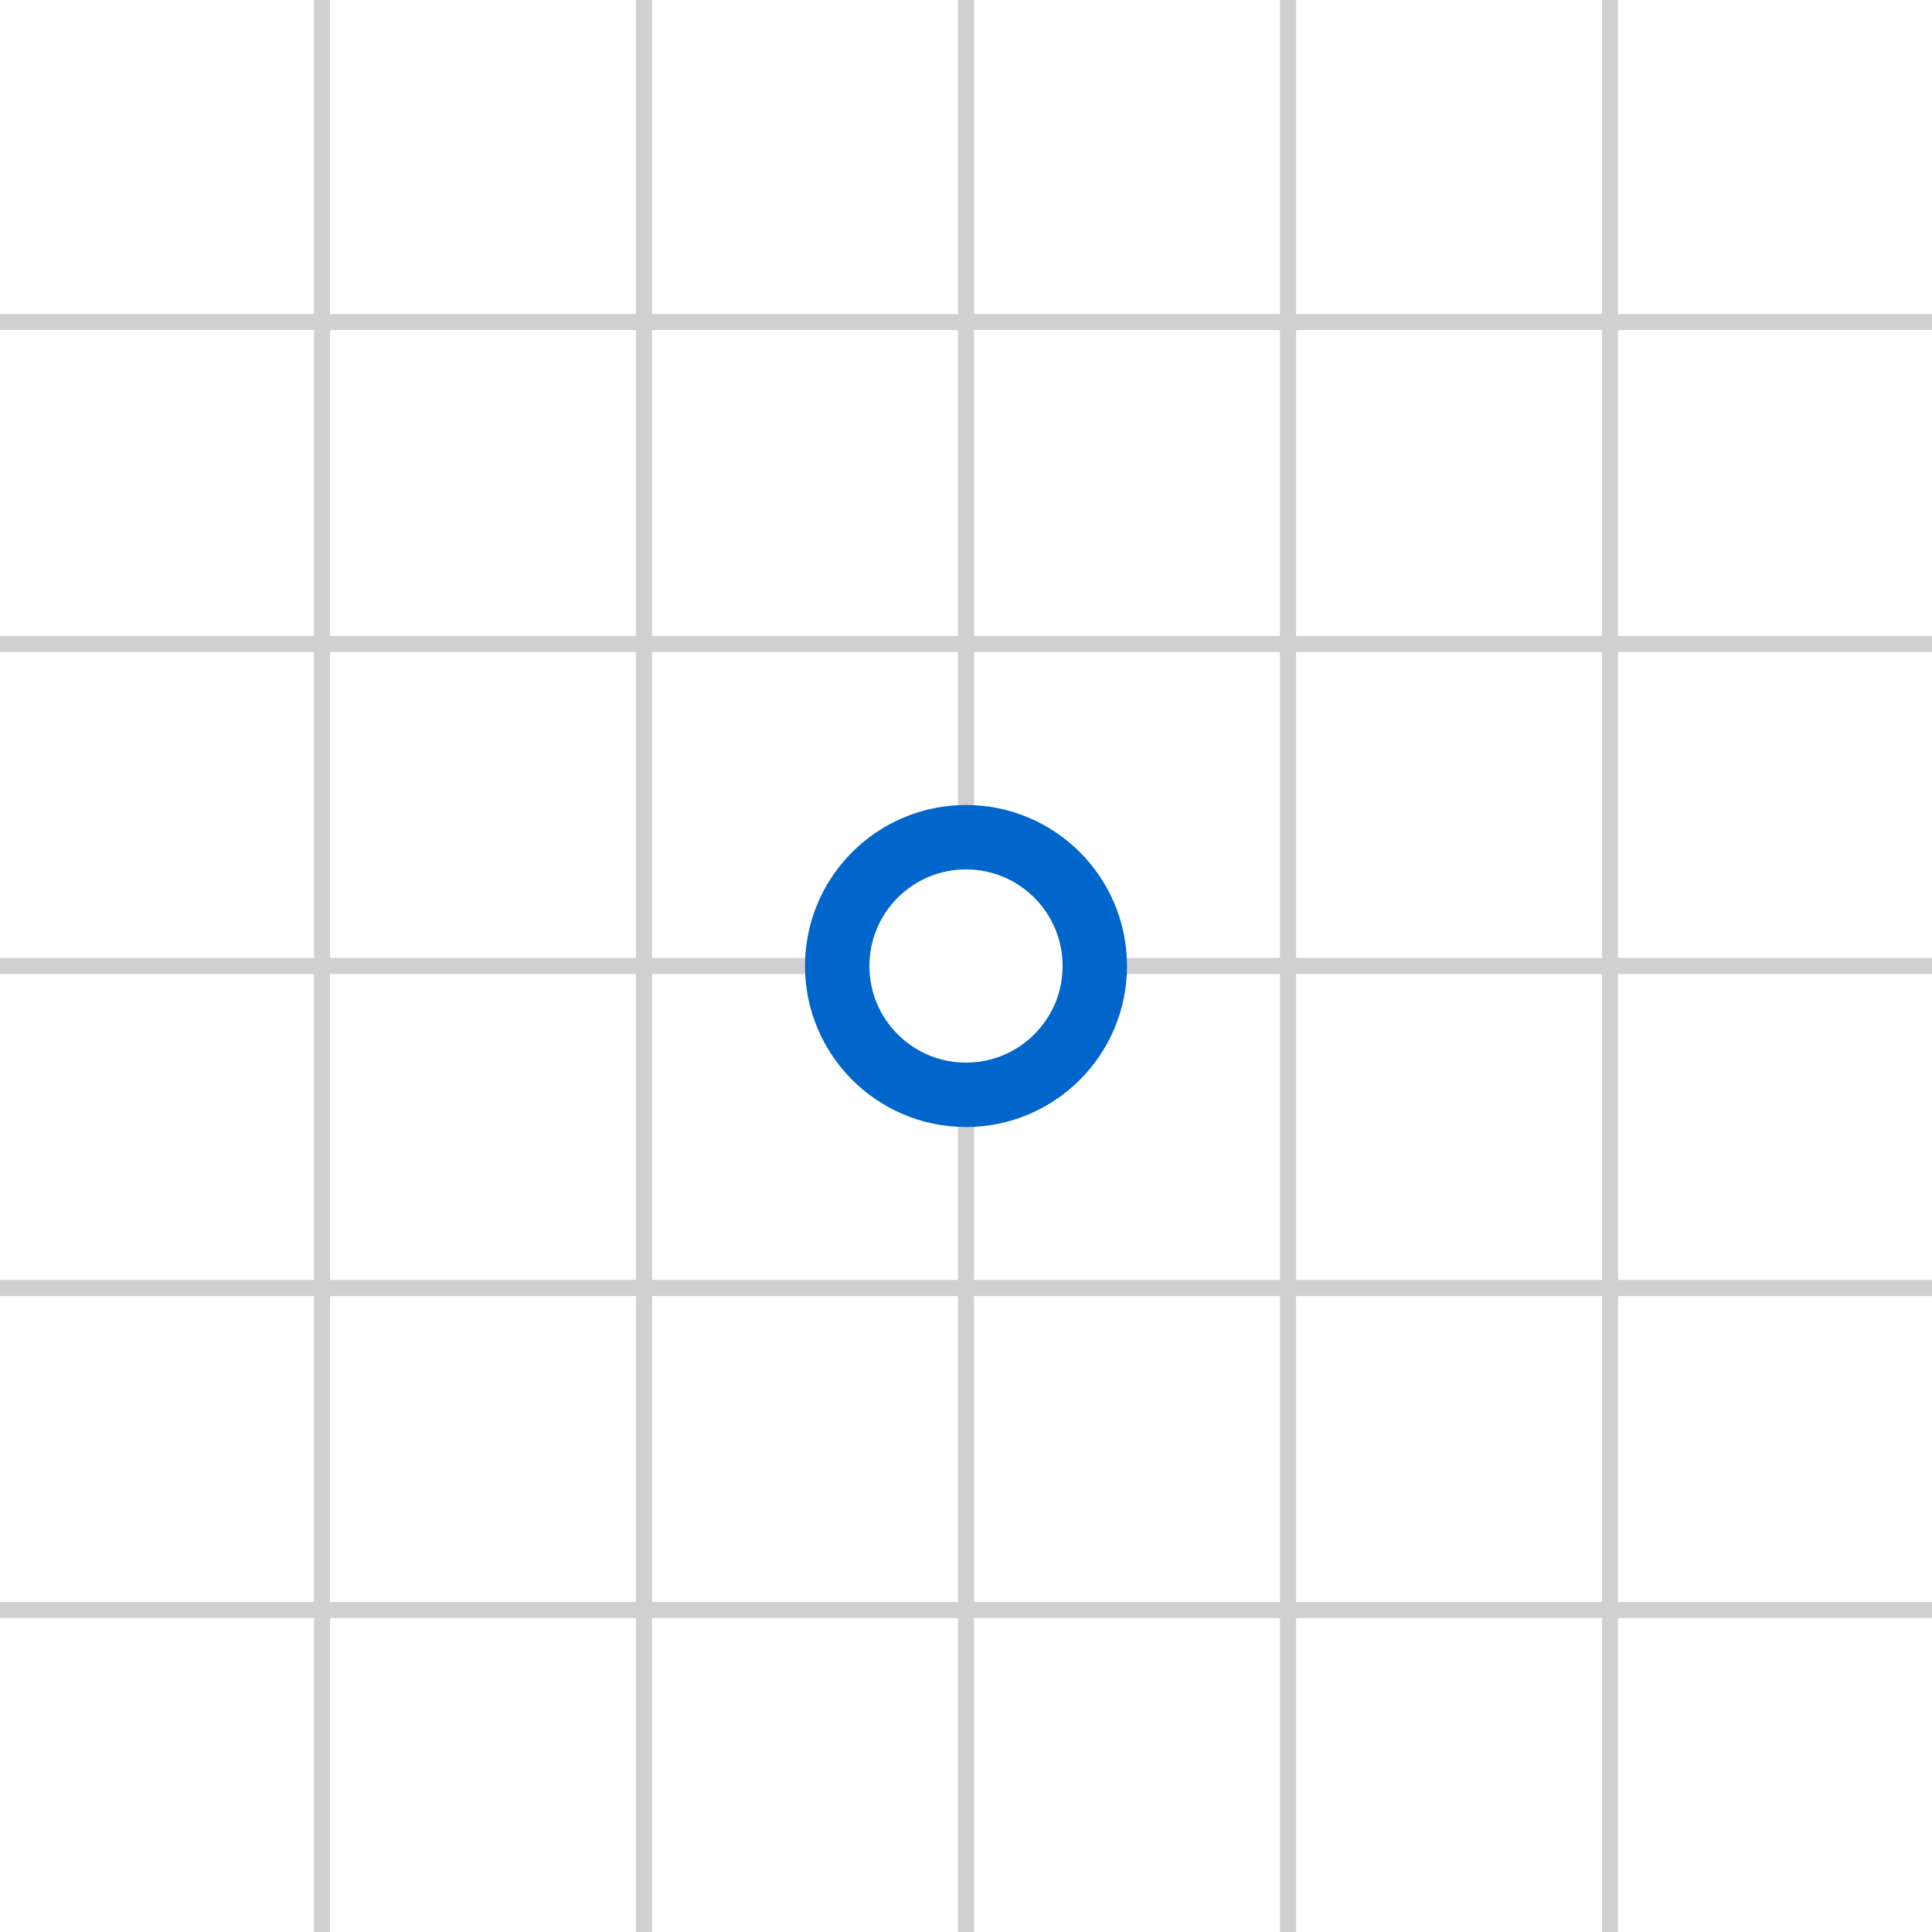
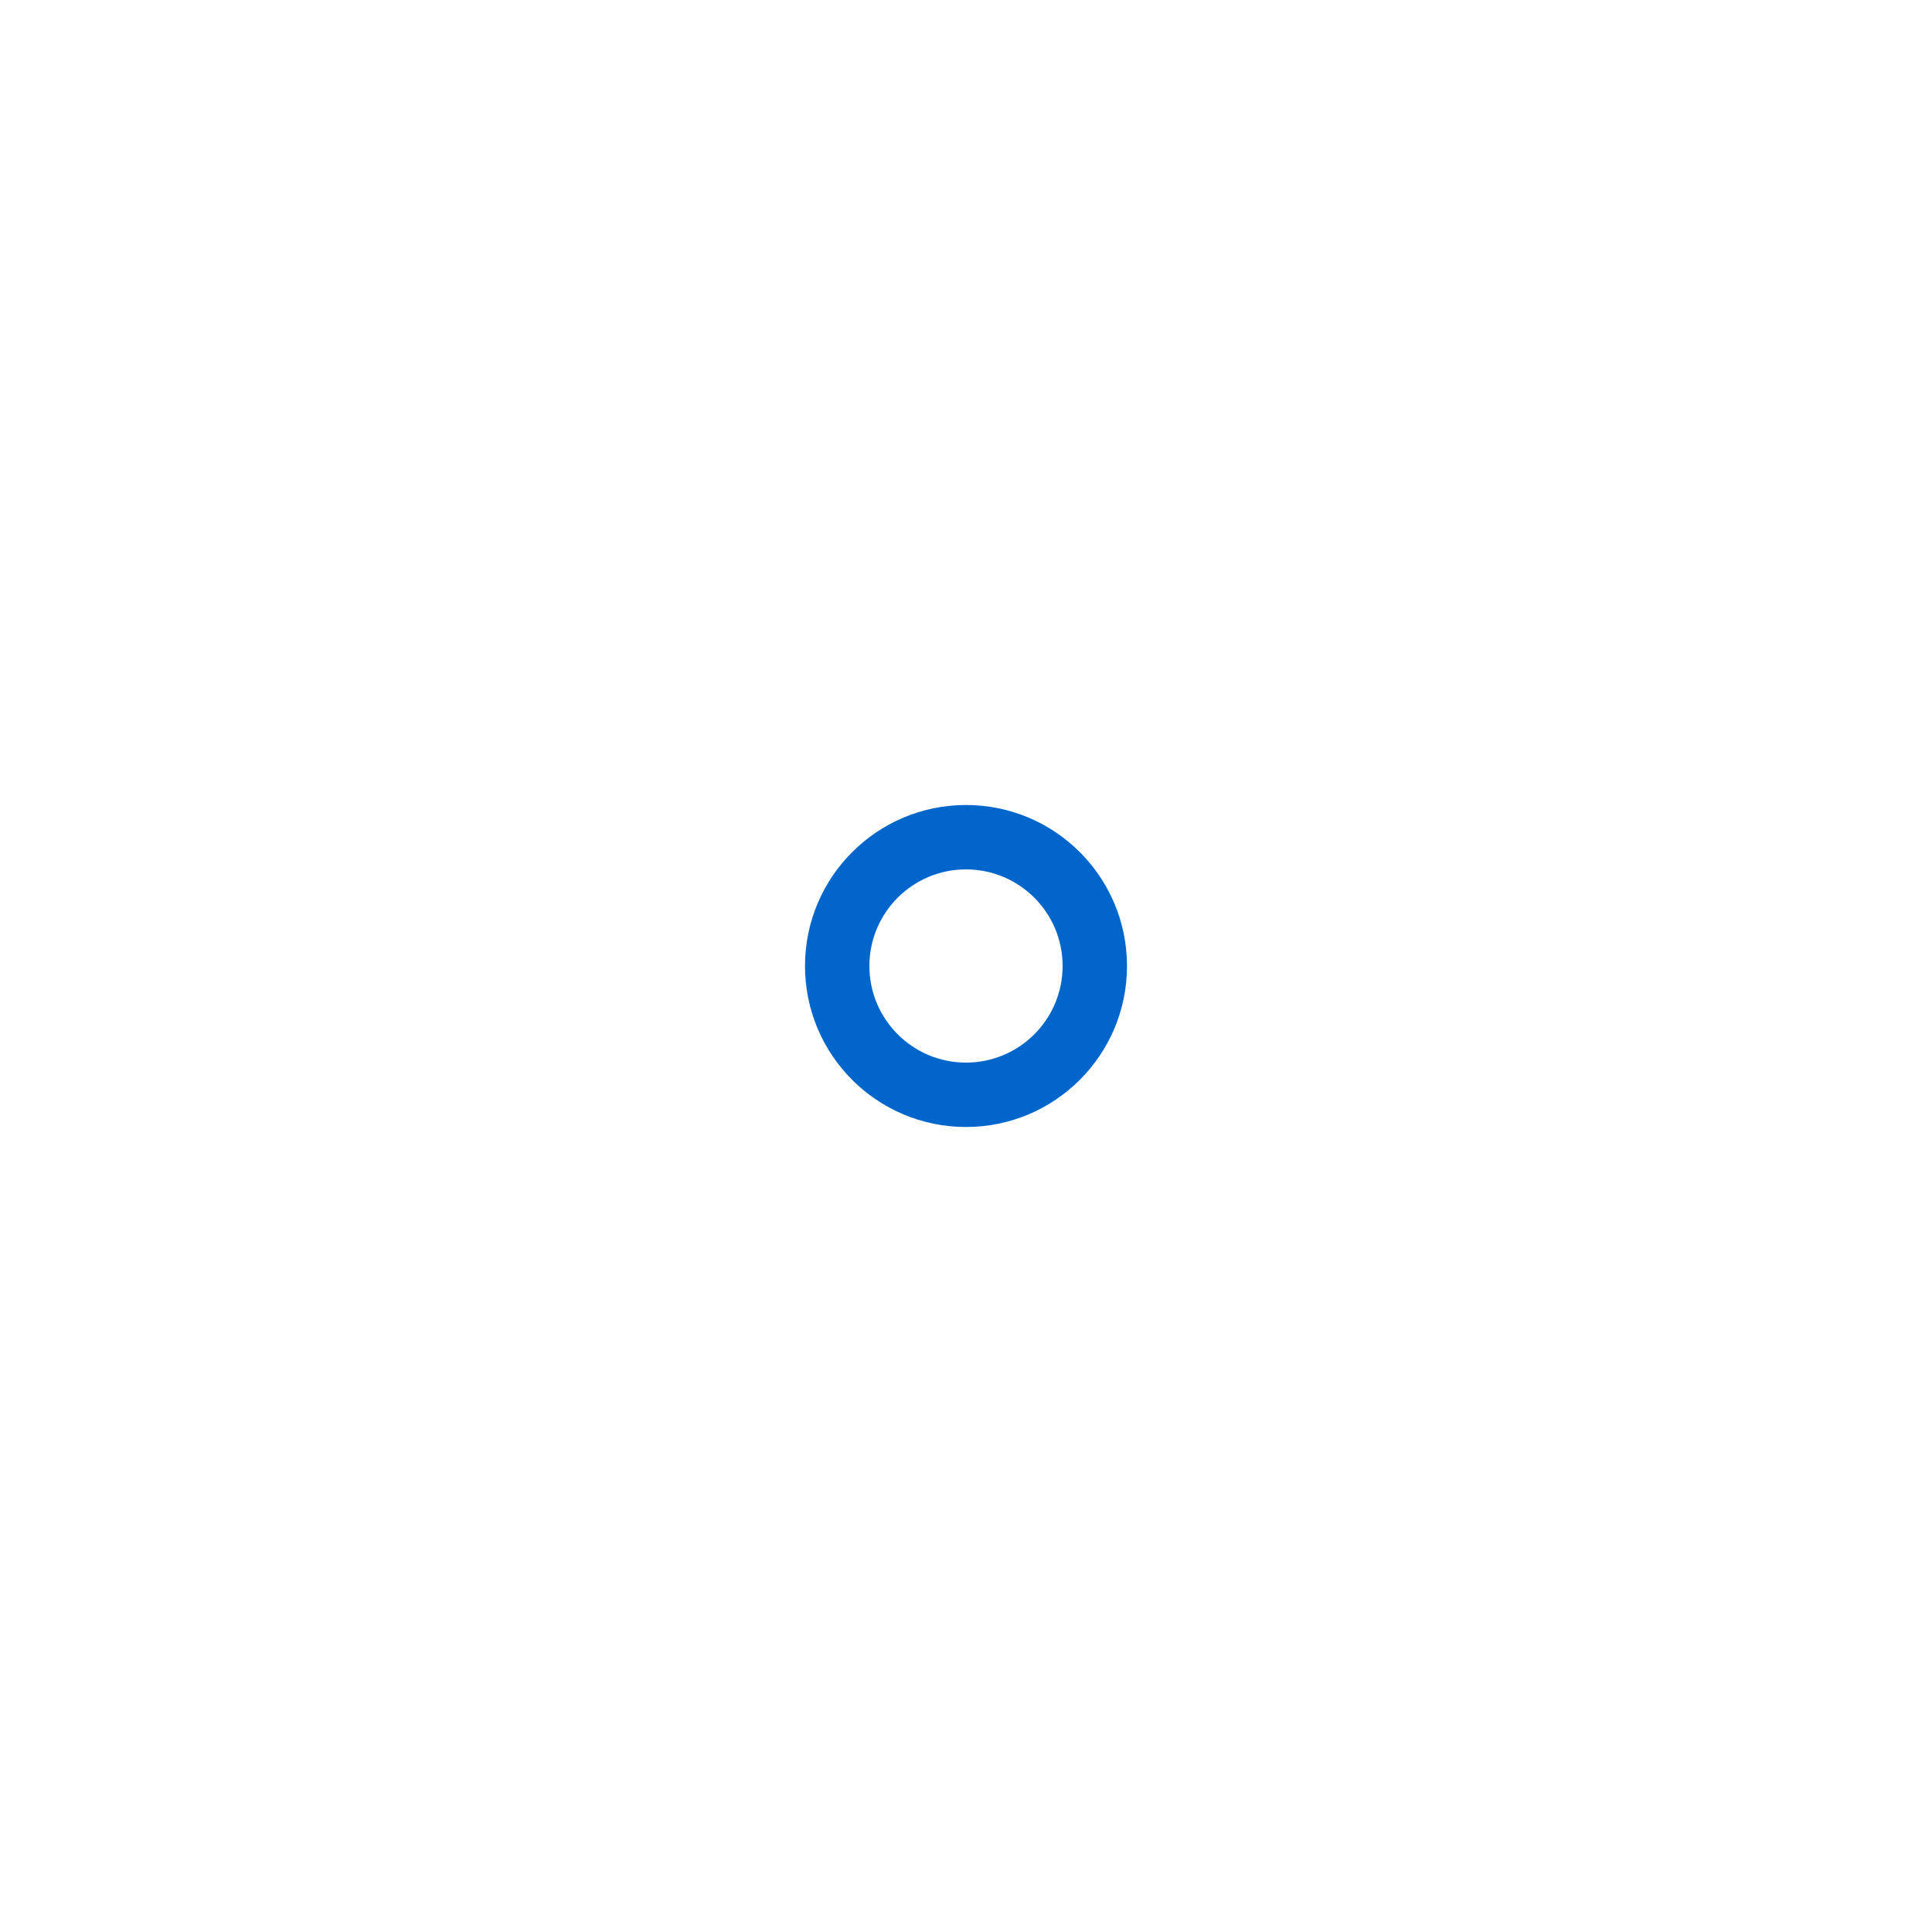
<svg xmlns="http://www.w3.org/2000/svg" width="60" height="60">
  <rect width="60" height="60" fill="#ffffff" />
-   <g stroke="#d0d0d0" stroke-width="0.5">
-     <line x1="0" y1="10" x2="60" y2="10" />
-     <line x1="0" y1="20" x2="60" y2="20" />
-     <line x1="0" y1="30" x2="60" y2="30" />
-     <line x1="0" y1="40" x2="60" y2="40" />
-     <line x1="0" y1="50" x2="60" y2="50" />
-     <line x1="10" y1="0" x2="10" y2="60" />
-     <line x1="20" y1="0" x2="20" y2="60" />
-     <line x1="30" y1="0" x2="30" y2="60" />
-     <line x1="40" y1="0" x2="40" y2="60" />
-     <line x1="50" y1="0" x2="50" y2="60" />
-   </g>
  <circle cx="30" cy="30" r="4" fill="#ffffff" stroke="#0066cc" stroke-width="2" />
</svg>
